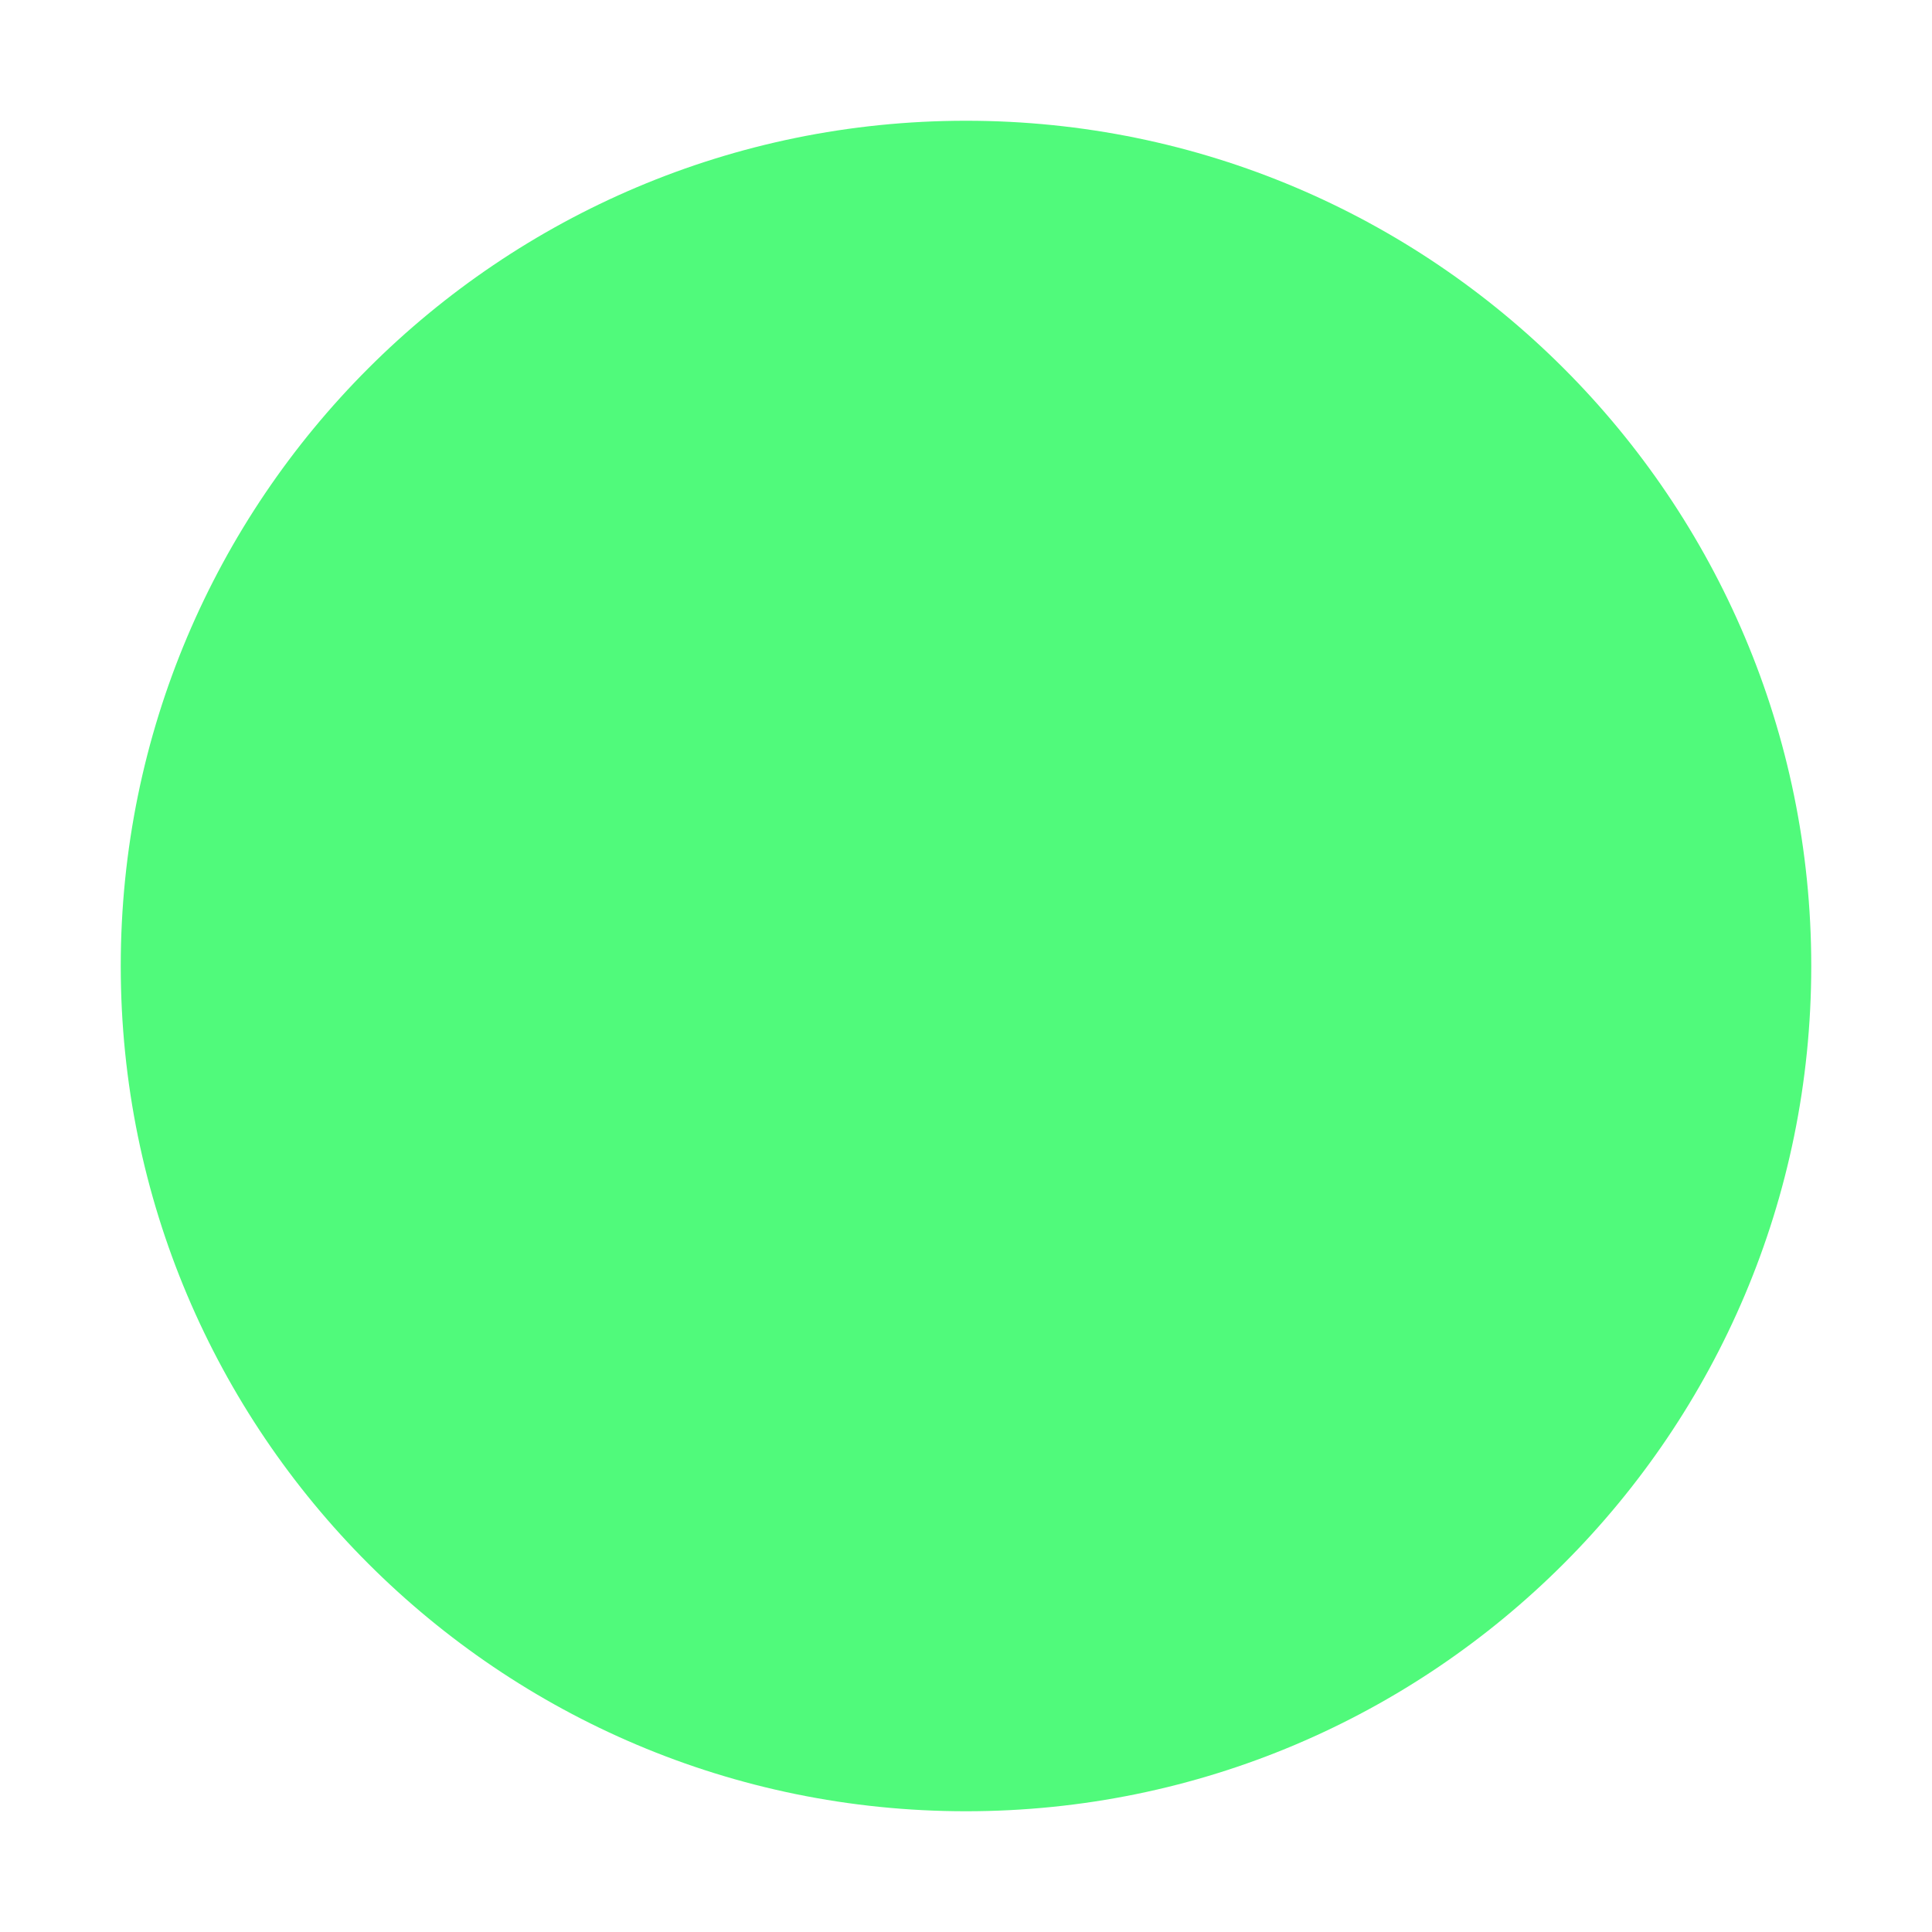
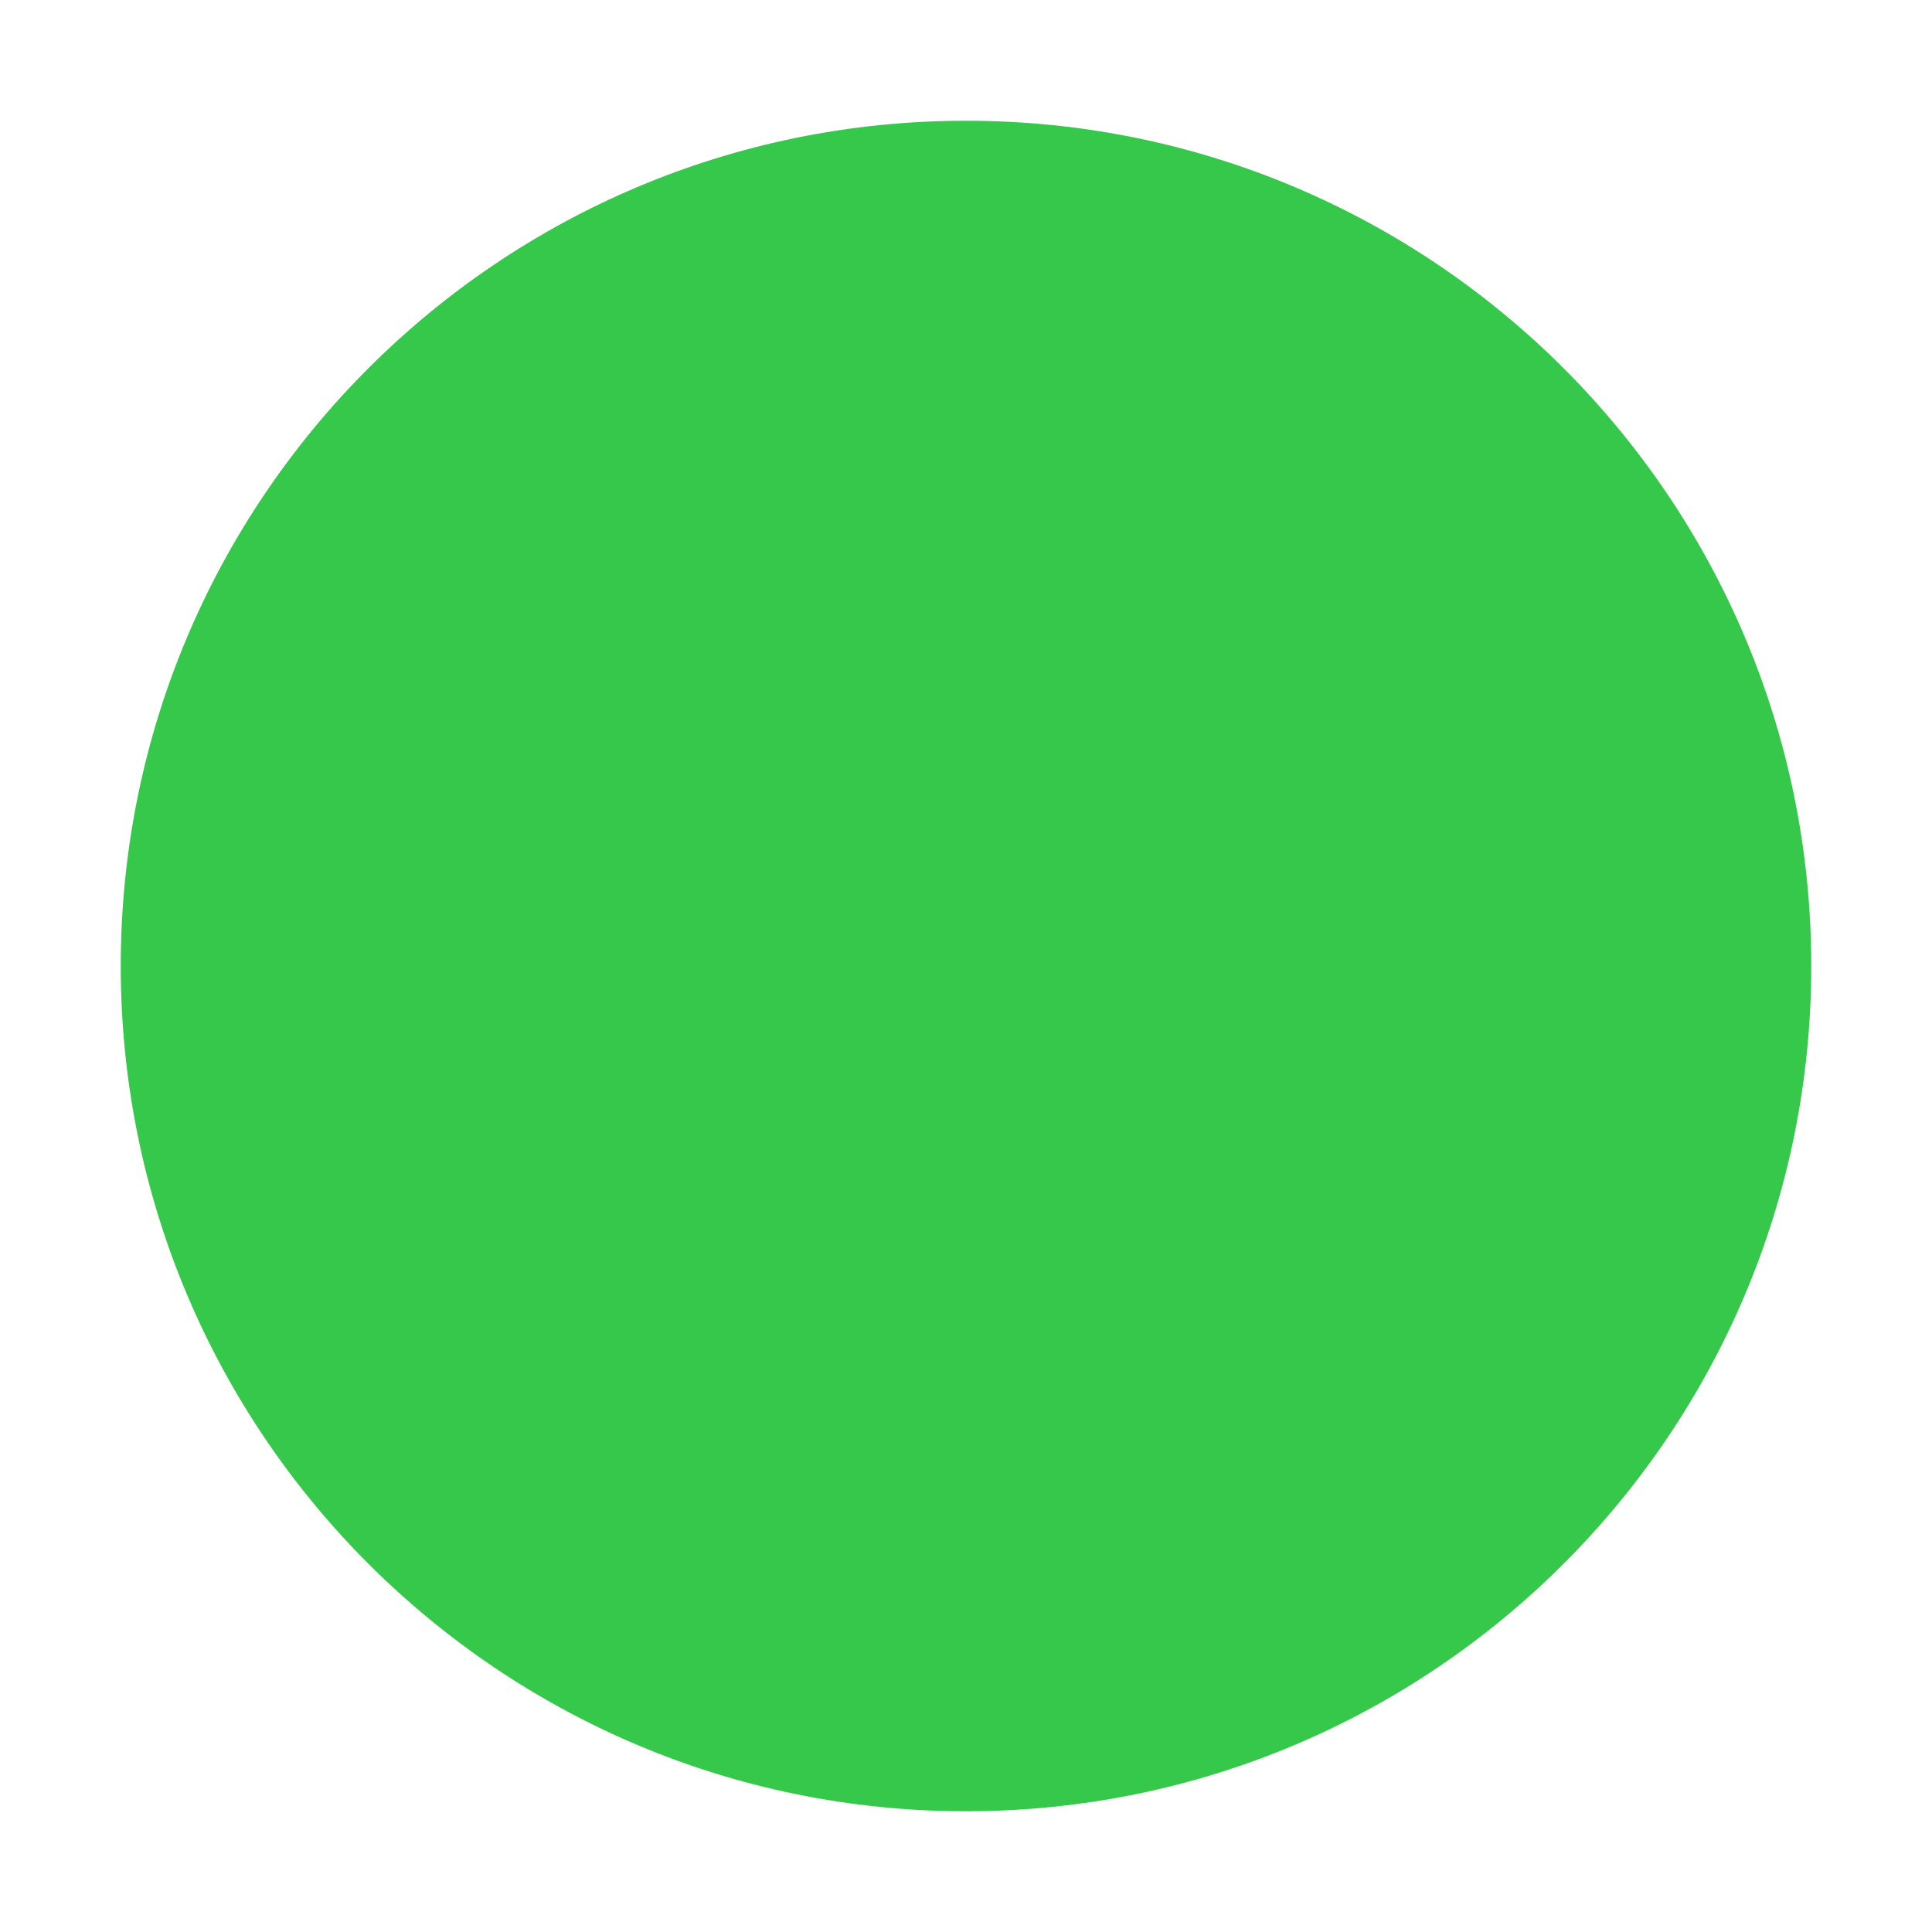
<svg xmlns="http://www.w3.org/2000/svg" width="16" height="16" id="svg2" version="1.1">
  <defs id="defs4" />
  <g id="layer1" transform="translate(-671.1429,-648.5765)">
    <g transform="matrix(0.1265625,0,0,-0.1265625,672.0709,663.0964)" id="g4090">
      <g transform="scale(0.1,0.1)" id="g4092">
        <g transform="matrix(10,0,0,10,-4.003492,0.1181699)" id="g4285">
          <g transform="scale(0.1,0.1)" id="g4287">
-             <path id="path4289" style="fill:#50fa7b;fill-opacity:1;fill-rule:evenodd;stroke:none" d="m 562.781,-38.053 c 305.456,0 553.082,247.626 553.082,553.086 0,305.461 -247.625,553.087 -553.082,553.087 -305.465,0 -553.091,-247.625 -553.091,-553.087 0,-305.46 247.626,-553.086 553.091,-553.086" />
-             <path id="path4291" style="fill:#50fa7b;fill-opacity:1;fill-rule:evenodd;stroke:none" d="m 562.778,1.452 c 283.641,0 513.577,229.942 513.577,513.582 0,283.642 -229.937,513.579 -513.577,513.579 -283.646,0 -513.583,-229.937 -513.583,-513.579 0,-283.641 229.937,-513.582 513.583,-513.582" />
+             <path id="path4289" style="fill:#36C84B;fill-opacity:1;fill-rule:evenodd;stroke:none" d="m 562.781,-38.053 c 305.456,0 553.082,247.626 553.082,553.086 0,305.461 -247.625,553.087 -553.082,553.087 -305.465,0 -553.091,-247.625 -553.091,-553.087 0,-305.46 247.626,-553.086 553.091,-553.086" />
+             <path id="path4291" style="fill:#36C84B;fill-opacity:1;fill-rule:evenodd;stroke:none" d="m 562.778,1.452 c 283.641,0 513.577,229.942 513.577,513.582 0,283.642 -229.937,513.579 -513.577,513.579 -283.646,0 -513.583,-229.937 -513.583,-513.579 0,-283.641 229.937,-513.582 513.583,-513.582" />
          </g>
        </g>
      </g>
    </g>
  </g>
</svg>
